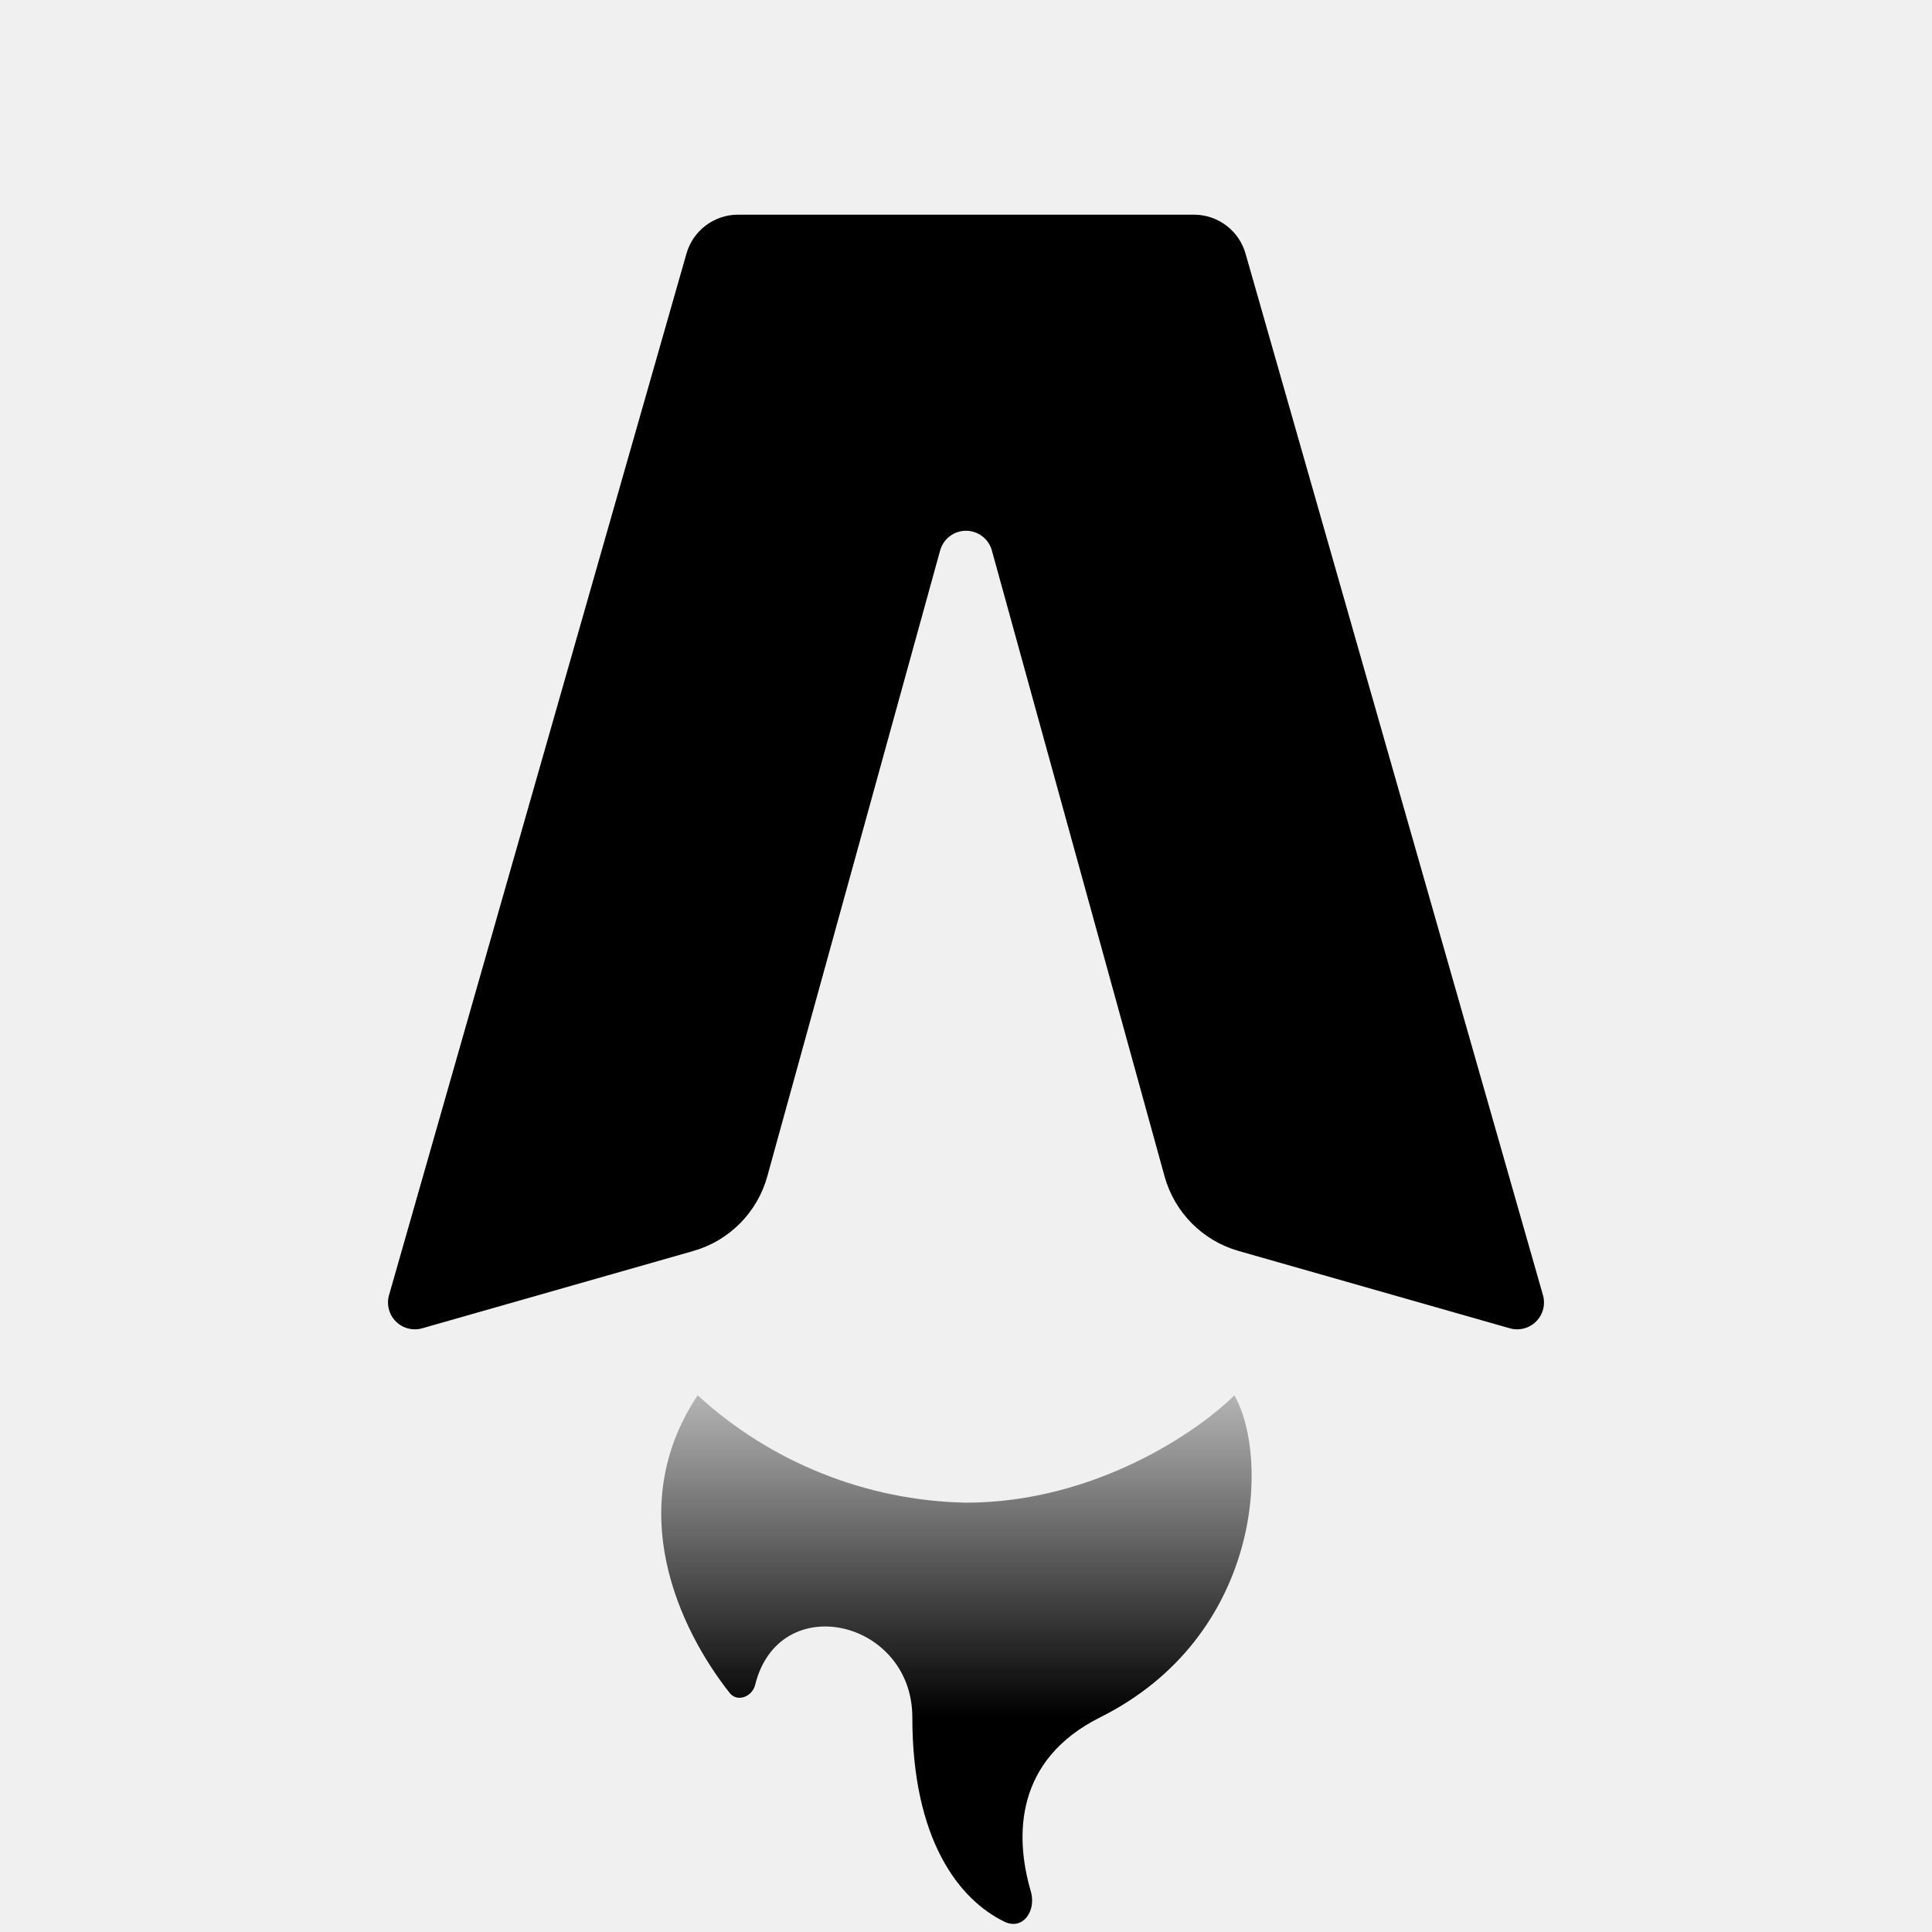
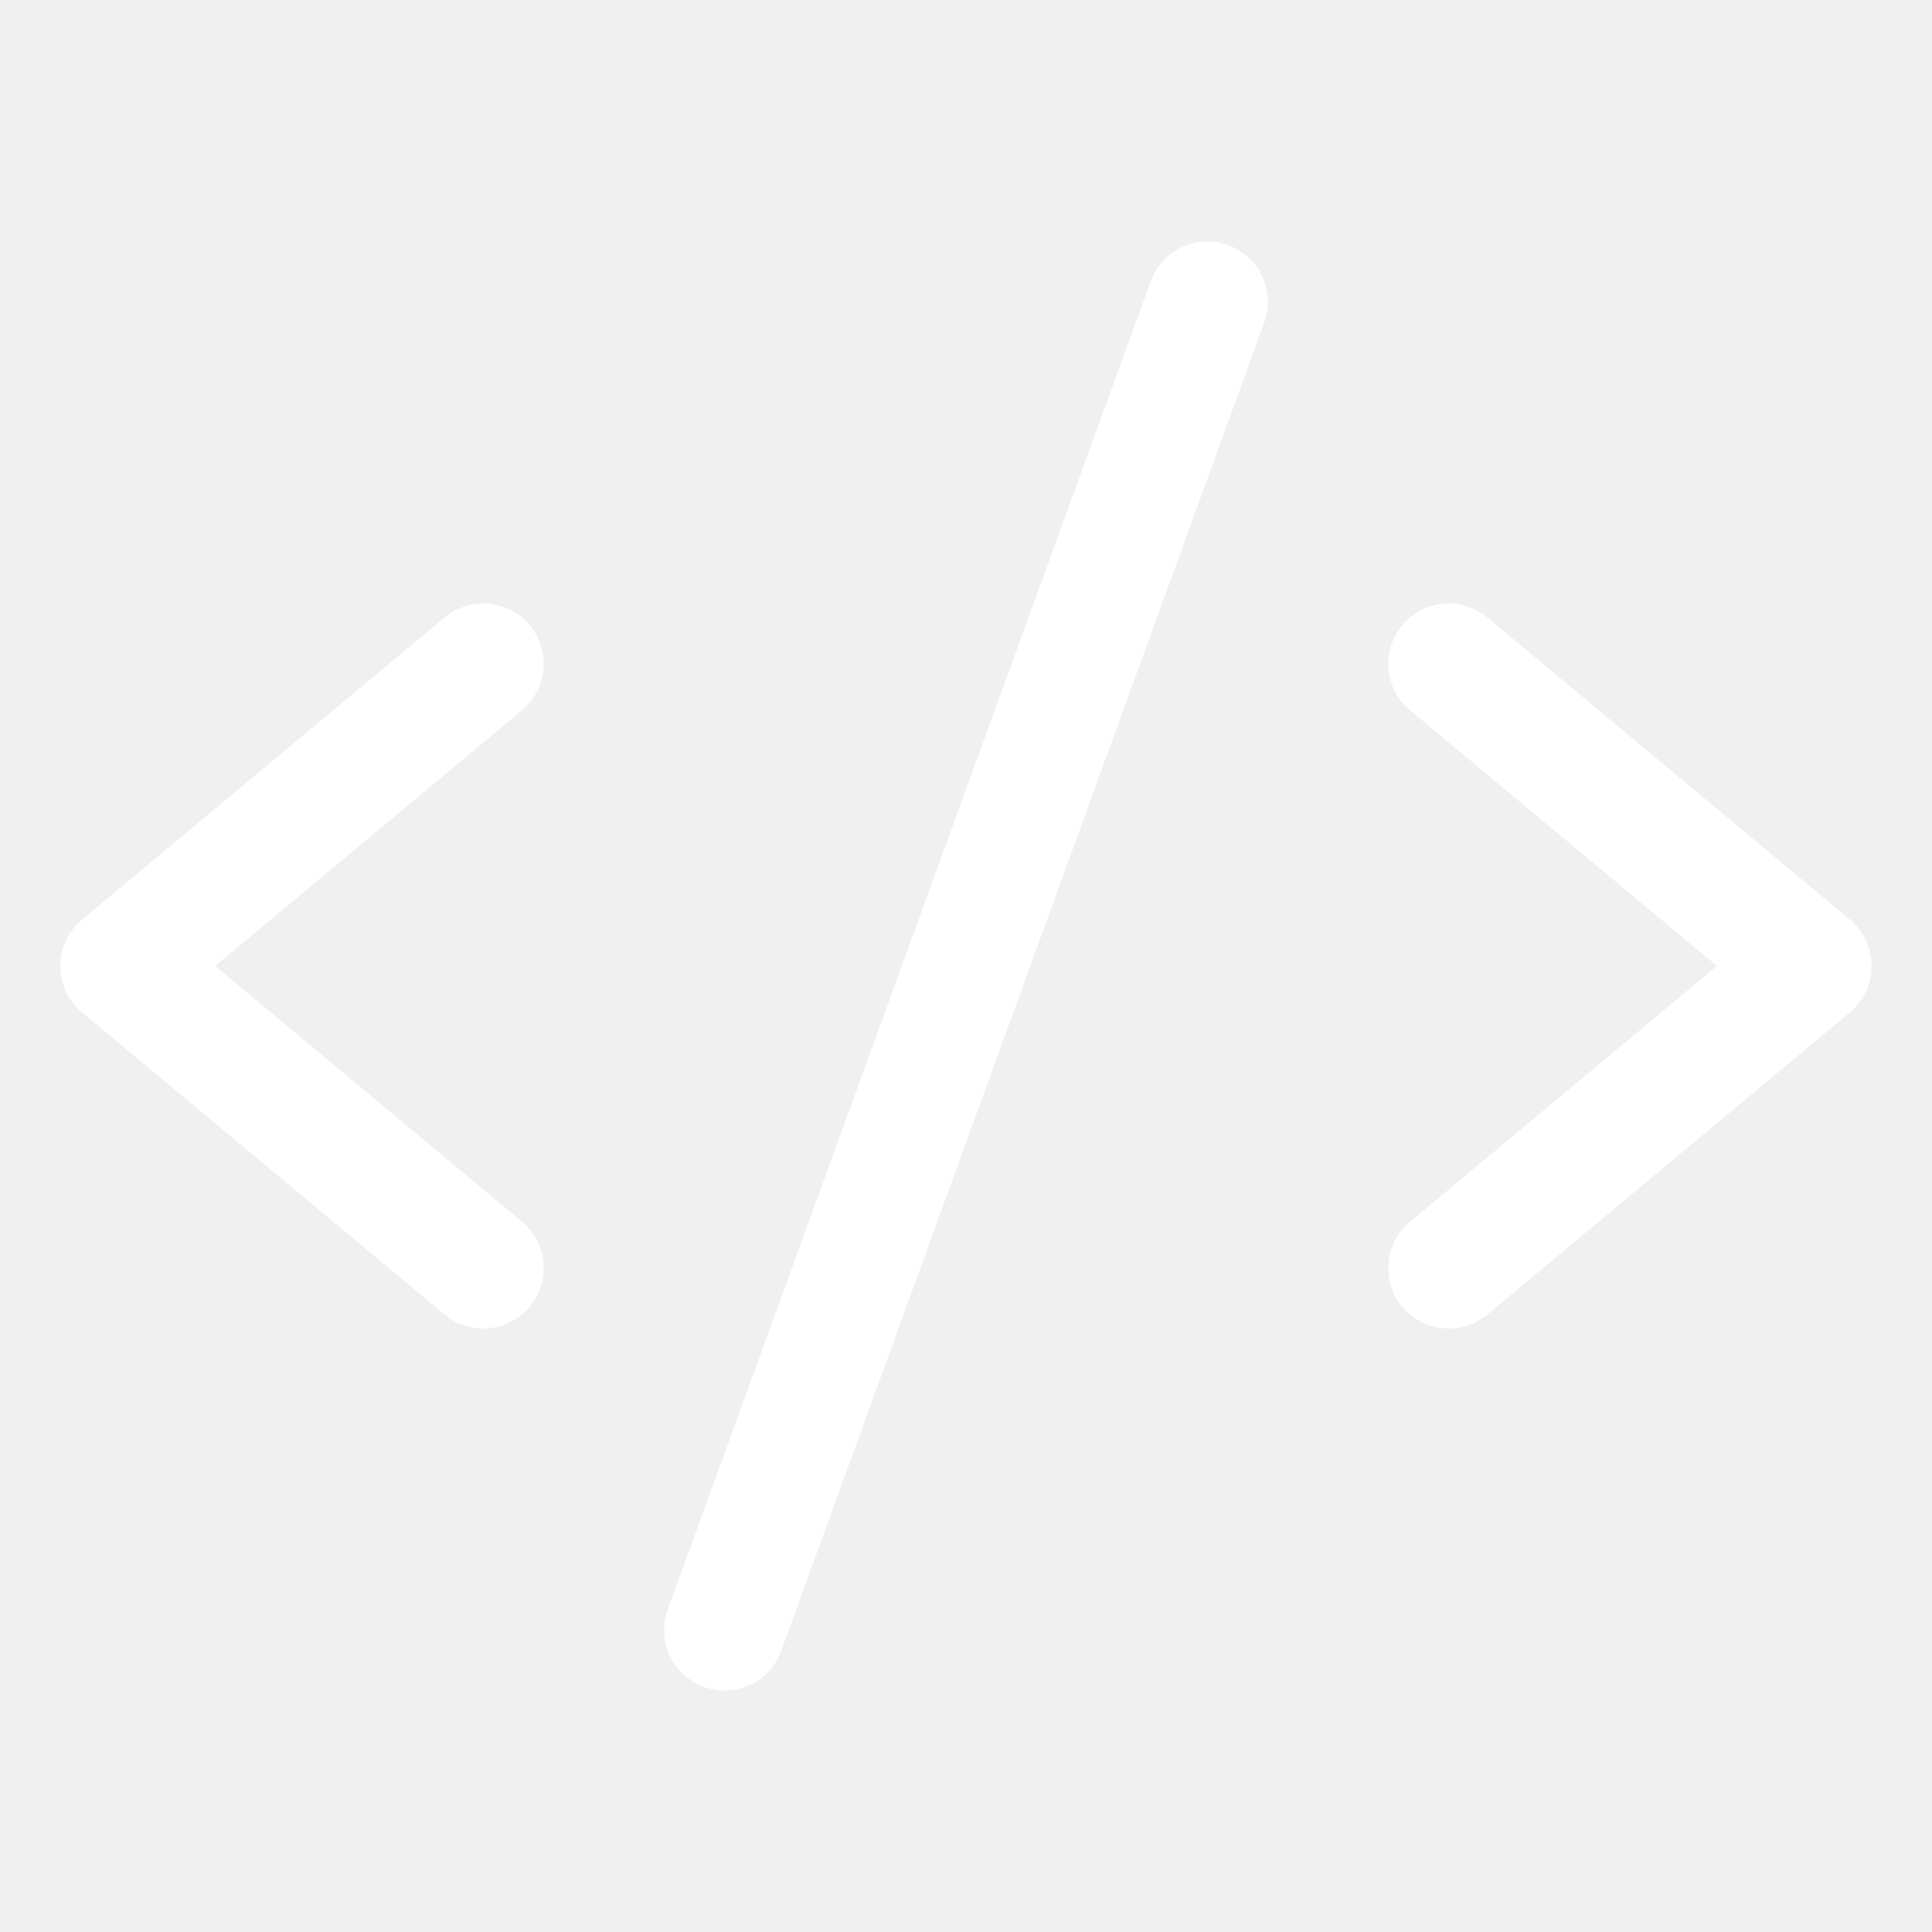
- <svg xmlns="http://www.w3.org/2000/svg" fill="none" viewBox="0 0 36 36">
-   <path fill="#000" d="M22.25 4h-8.5a1 1 0 0 0-.96.73l-5.54 19.4a.5.5 0 0 0 .62.62l5.05-1.44a2 2 0 0 0 1.38-1.4l3.22-11.66a.5.5 0 0 1 .96 0l3.22 11.67a2 2 0 0 0 1.38 1.39l5.05 1.44a.5.5 0 0 0 .62-.62l-5.54-19.4a1 1 0 0 0-.96-.73Z" />
-   <path fill="url(#gradient)" d="M18 28a7.63 7.63 0 0 1-5-2c-1.4 2.1-.35 4.35.6 5.55.14.17.41.07.47-.15.44-1.8 2.93-1.22 2.93.6 0 2.28.87 3.4 1.72 3.81.34.16.59-.2.49-.56-.31-1.05-.29-2.46 1.29-3.25 3-1.5 3.17-4.83 2.5-6-.67.67-2.6 2-5 2Z" />
-   <defs>
-     <linearGradient id="gradient" x1="16" x2="16" y1="32" y2="24" gradientUnits="userSpaceOnUse">
-       <stop stop-color="#000" />
-       <stop offset="1" stop-color="#000" stop-opacity="0" />
-     </linearGradient>
-   </defs>
-   <style>
-     @media (prefers-color-scheme:dark){:root{filter:invert(100%)}}
-   </style>
+ <svg xmlns="http://www.w3.org/2000/svg" fill="#ffffff" width="800px" height="800px" viewBox="0 0 256 256" id="Flat">
+   <path d="M69.122,94.146,28.497,128l40.625,33.854a8,8,0,1,1-10.243,12.291l-48-40a8,8,0,0,1,0-12.291l48-40a8,8,0,1,1,10.243,12.291Zm176,27.709-48-40a8,8,0,1,0-10.243,12.291L227.503,128l-40.625,33.854a8,8,0,1,0,10.243,12.291l48-40a8,8,0,0,0,0-12.291Zm-82.388-89.373a8.004,8.004,0,0,0-10.252,4.784l-64,176a8,8,0,1,0,15.037,5.469l64-176A8.001,8.001,0,0,0,162.734,32.481Z" />
</svg>
